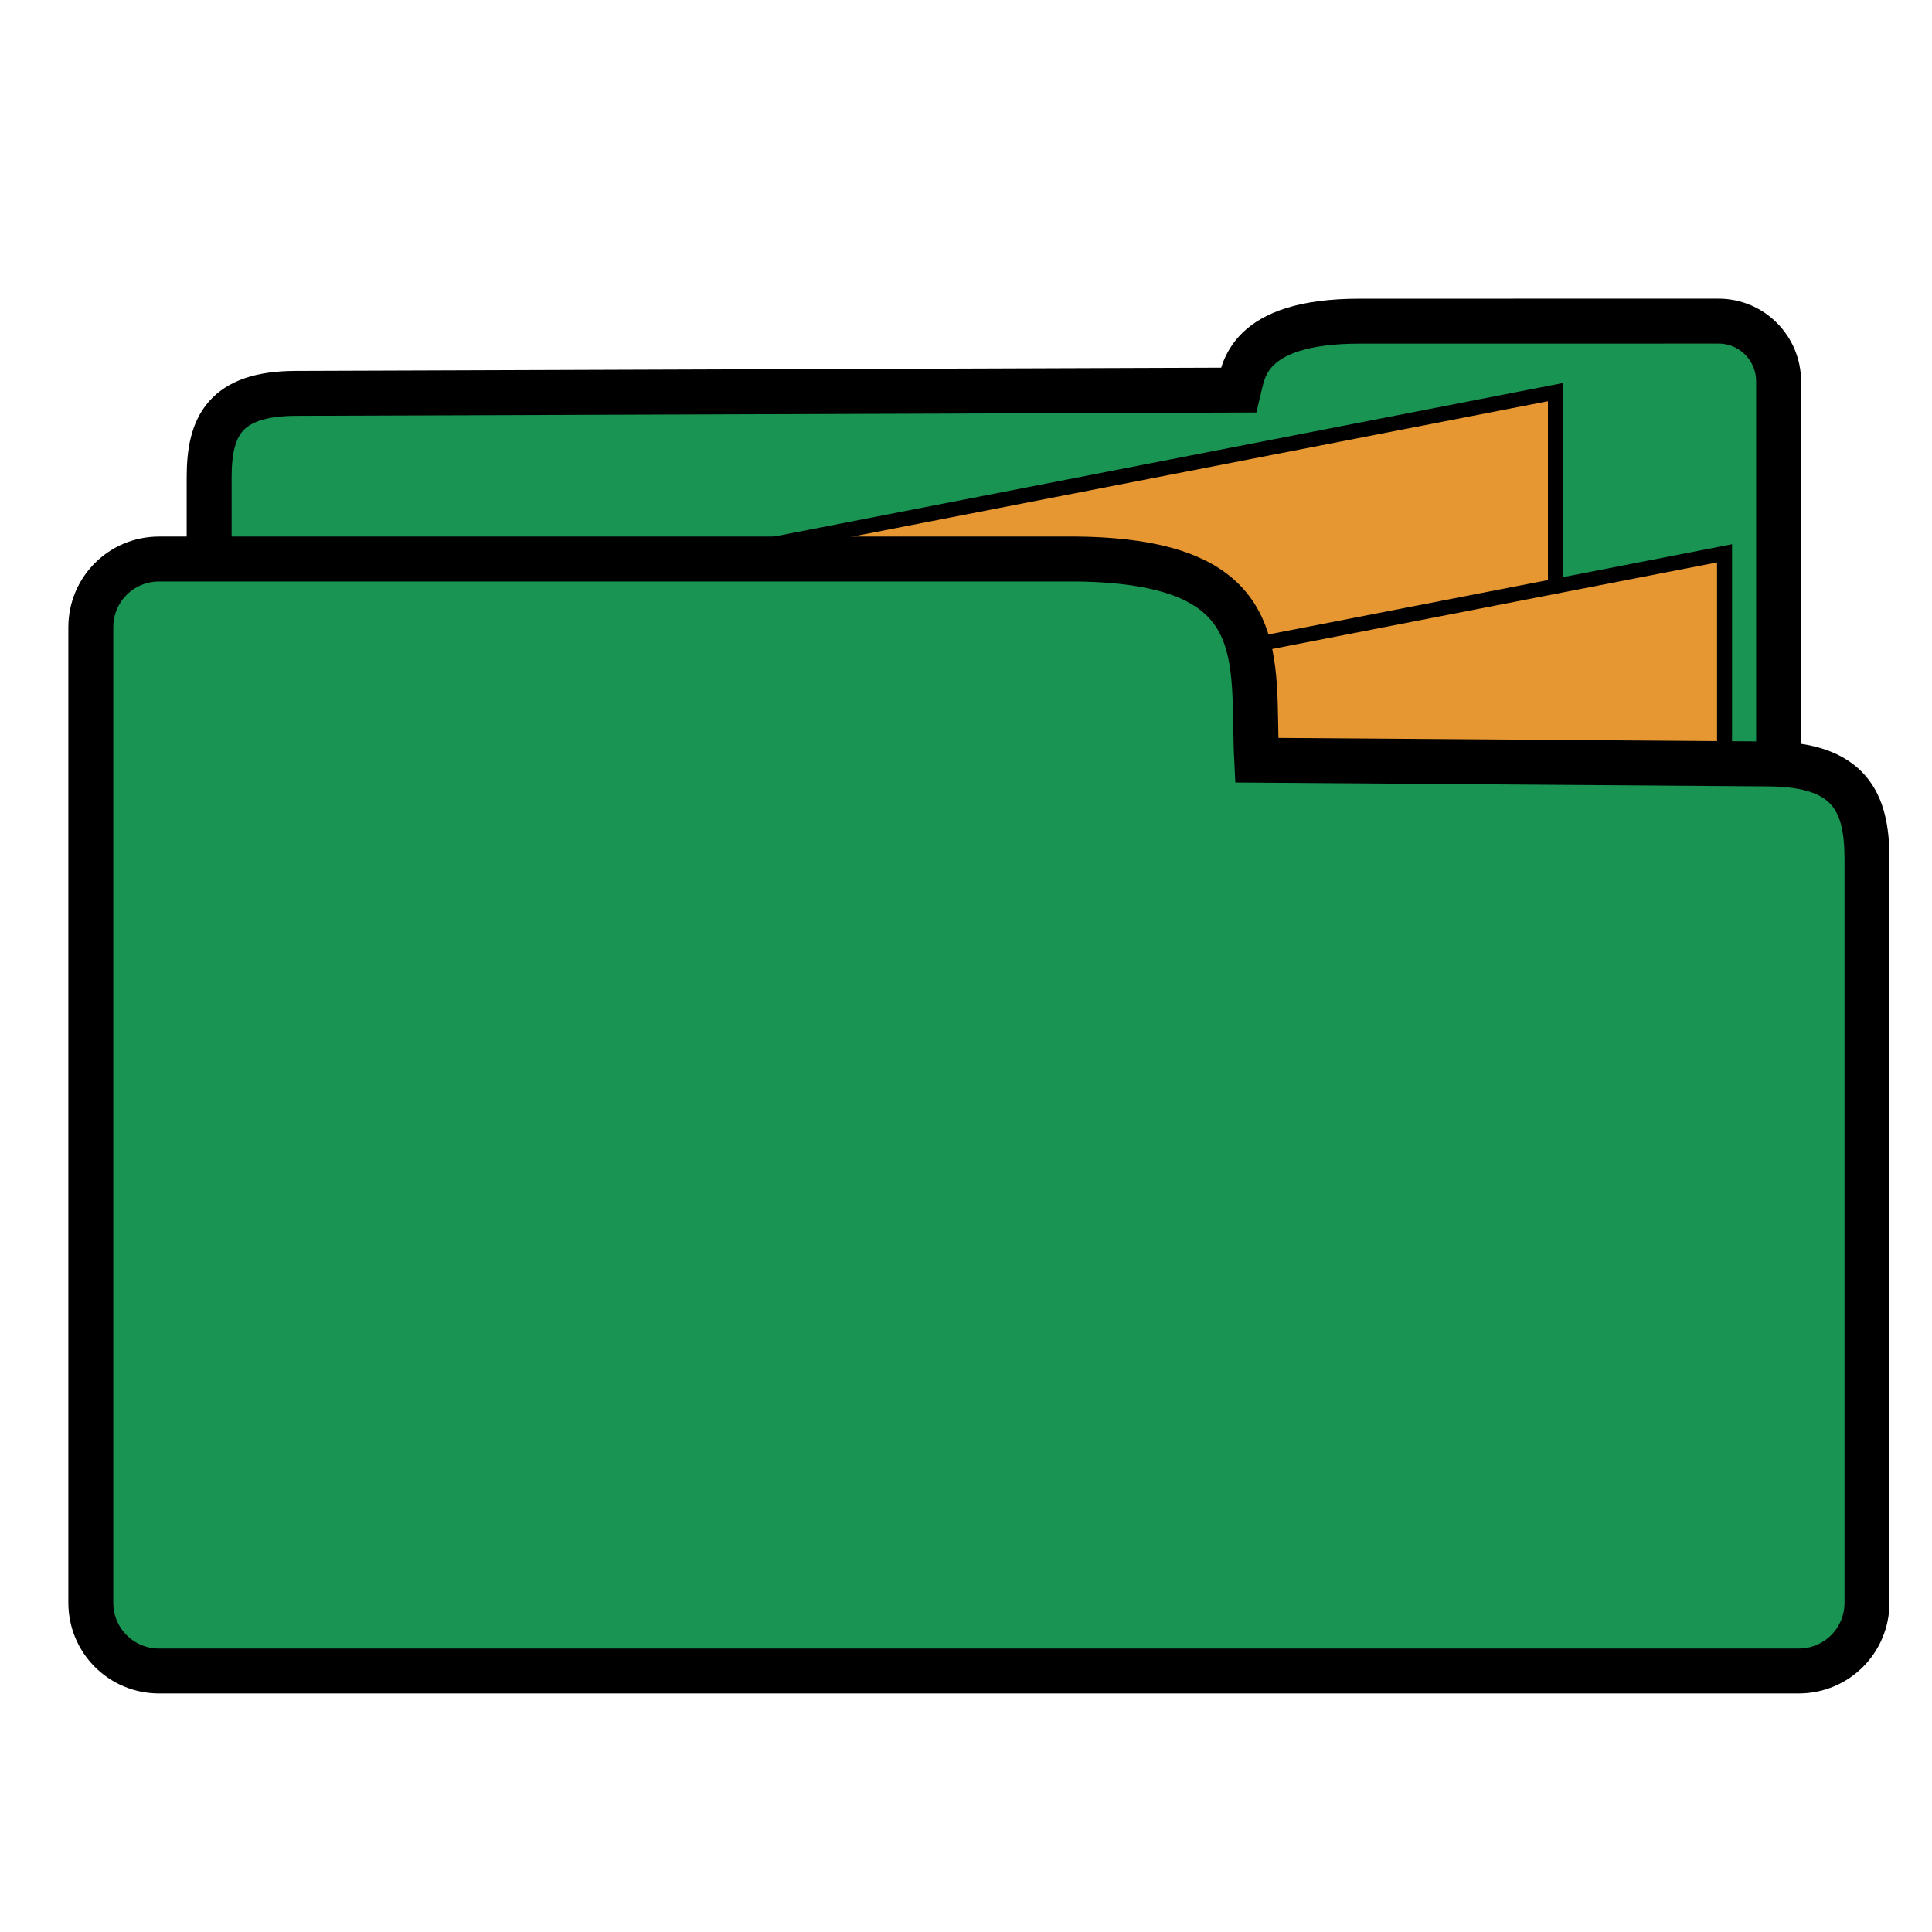
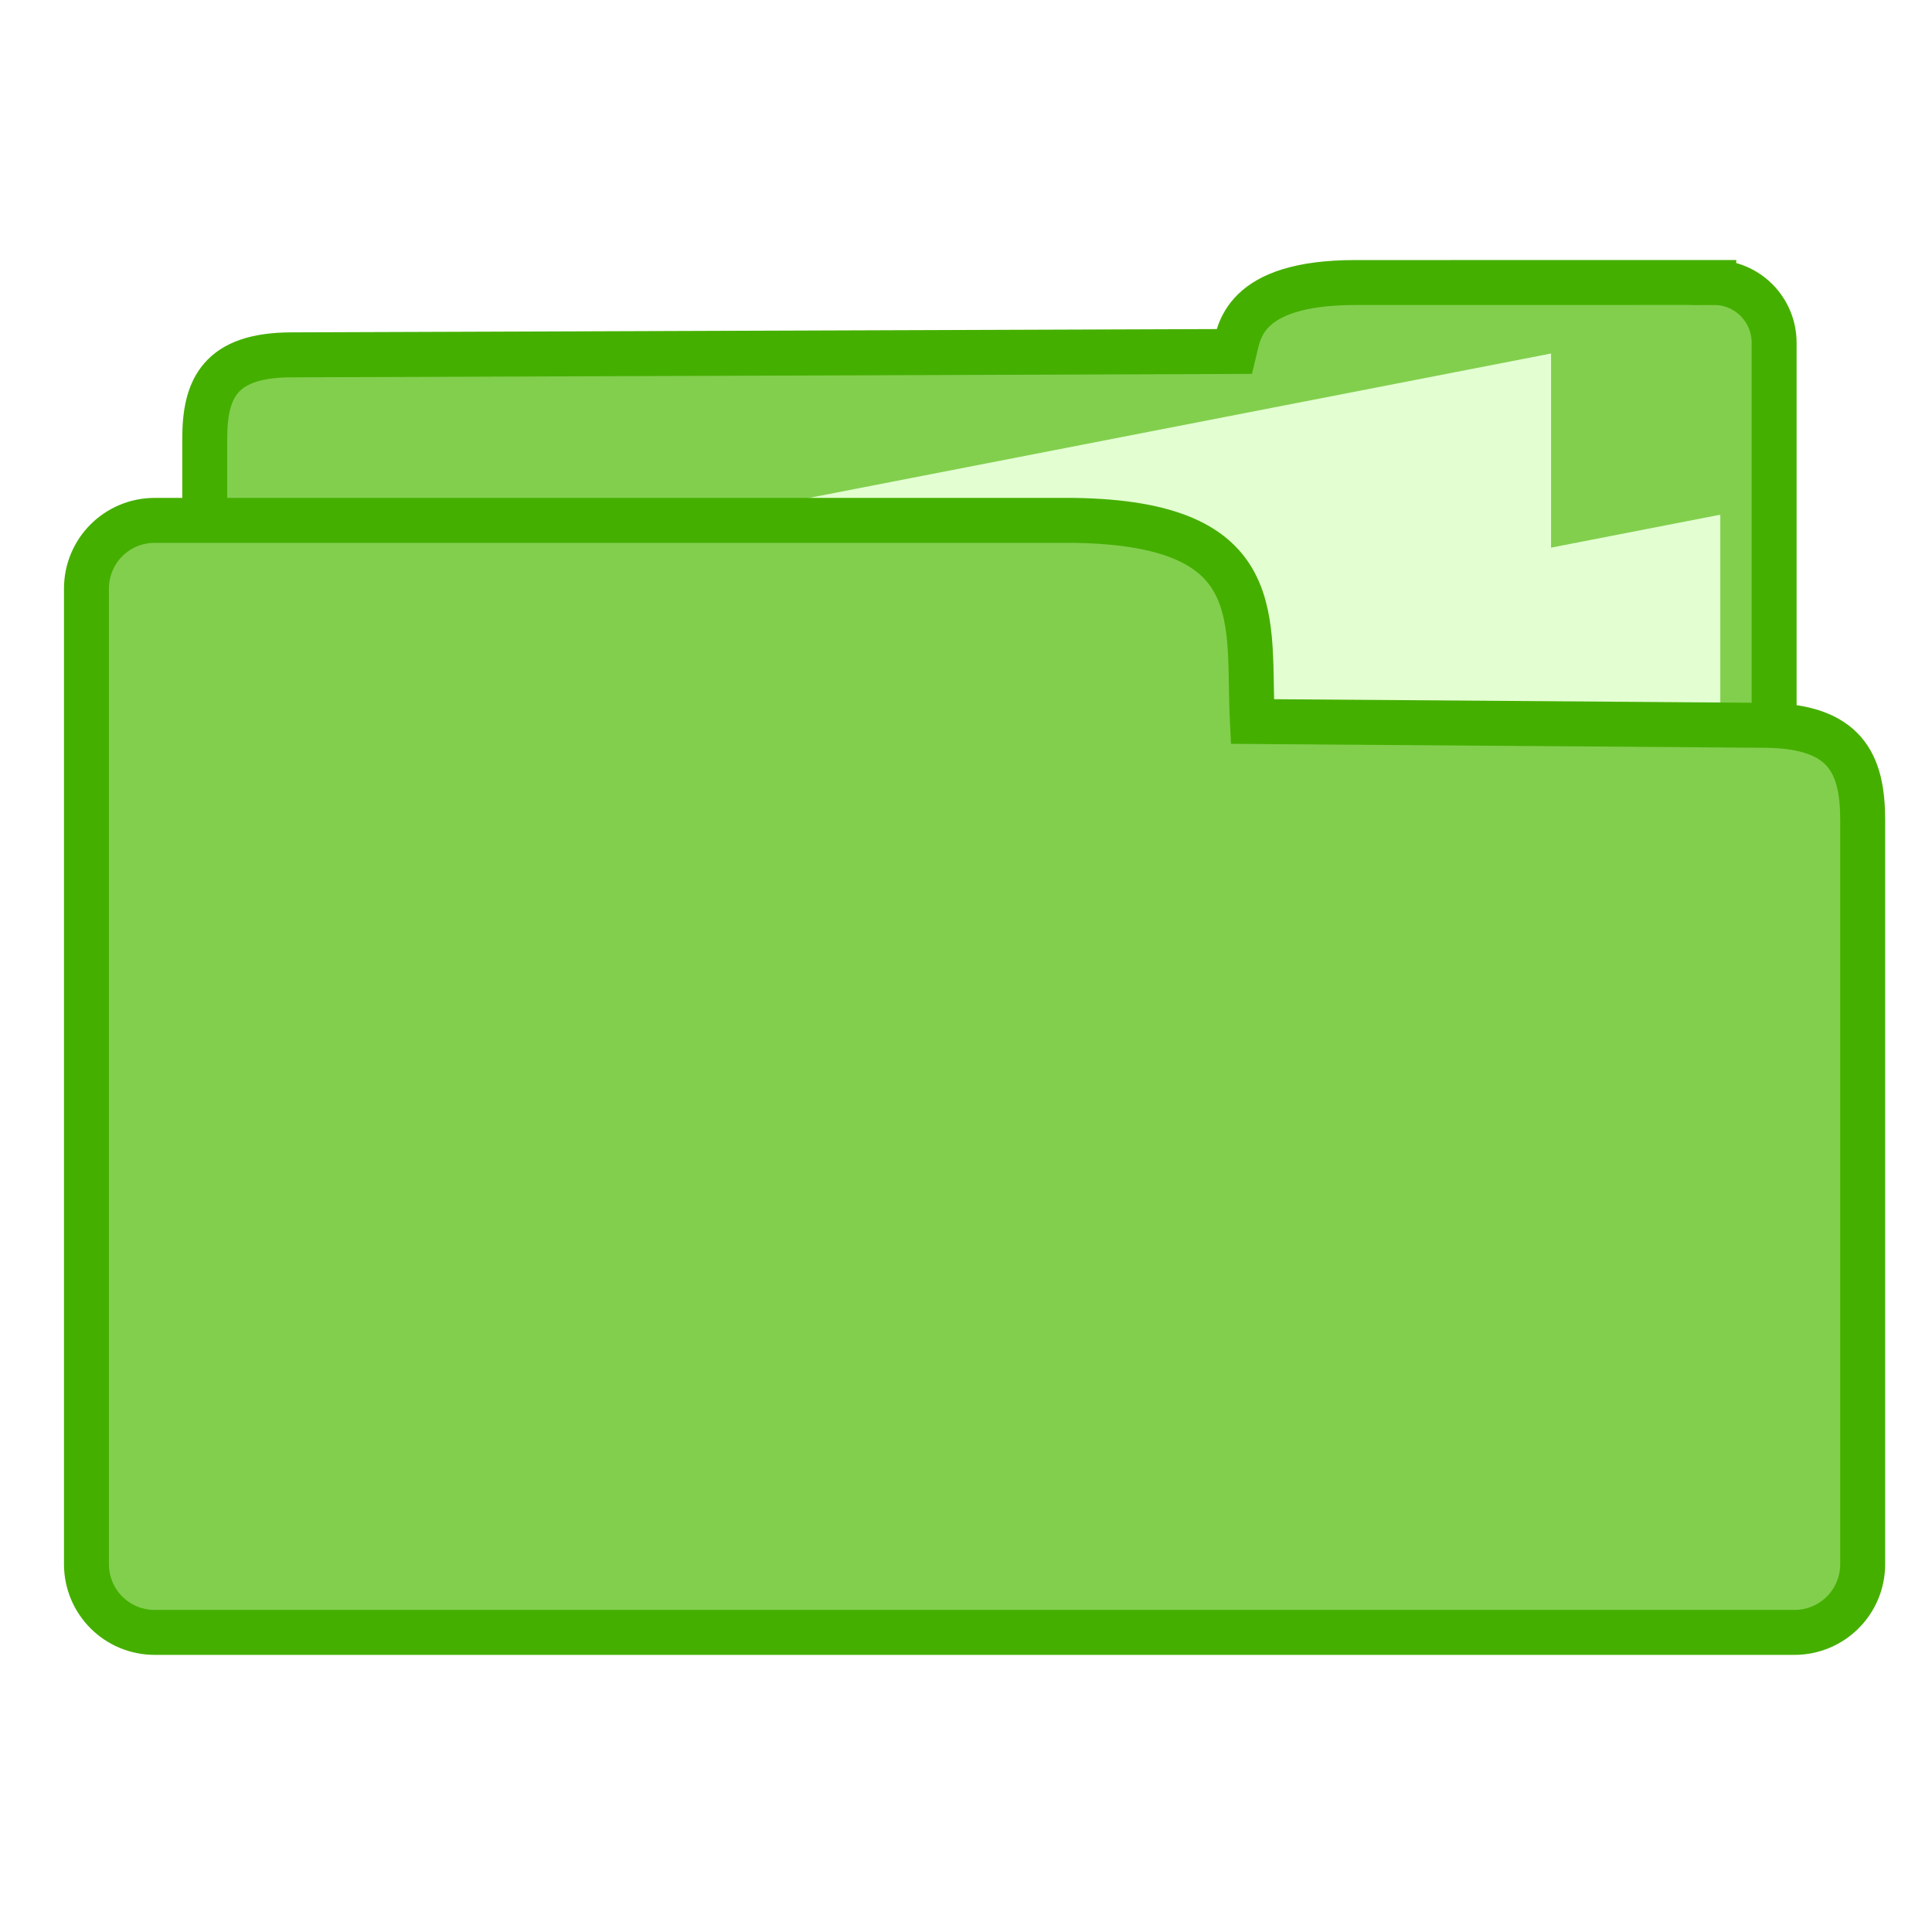
<svg xmlns="http://www.w3.org/2000/svg" width="256" height="256" viewBox="0 0 67.733 67.733" version="1.1" id="svg18205">
  <defs id="defs18199" />
  <g id="layer1" transform="translate(0,-229.2666)">
-     <g id="g4789" transform="matrix(5.251805,0,0,5.251805,230.9595,217.3646)">
-       <path id="rect4636-6-5" d="m -32.508,4.41 -2.393,2.89e-4 c -0.758,9.1e-5 -0.777,0.338 -0.807,0.46 l -6.297,0.022 c -0.474,0.002 -0.576,0.223 -0.576,0.56 v 4.388 c 0,0.223 0.18,0.403 0.403,0.403 h 9.671 c 0.223,0 0.403,-0.18 0.403,-0.403 V 4.813 c 0,-0.223 -0.18,-0.404 -0.403,-0.403 z" style="opacity:1;fill:#199453;fill-opacity:1;fill-rule:nonzero;stroke:#000000;stroke-width:0.3;stroke-linecap:round;stroke-linejoin:miter;stroke-miterlimit:4;stroke-dasharray:none;stroke-dashoffset:0;stroke-opacity:1;paint-order:fill markers stroke" />
-       <path id="path4708-3" d="m -40.034,6.137 6.44,-1.253 -10e-7,4.178 -6.092,-0.07 z" style="fill:#e69732;fill-opacity:1;fill-rule:evenodd;stroke:#000000;stroke-width:0.1;stroke-linecap:butt;stroke-linejoin:miter;stroke-miterlimit:4;stroke-dasharray:none;stroke-opacity:1" />
-       <path id="path4708" d="m -38.905,7.213 6.44,-1.253 v 4.178 l -6.092,-0.07 z" style="fill:#e69732;fill-opacity:1;fill-rule:evenodd;stroke:#000000;stroke-width:0.1;stroke-linecap:butt;stroke-linejoin:miter;stroke-miterlimit:4;stroke-dasharray:none;stroke-opacity:1" />
-       <path id="rect4636-7" d="m -42.915,5.998 h 6.131 c 1.325,0.018 1.162,0.671 1.196,1.343 l 3.422,0.025 c 0.536,0.004 0.652,0.253 0.652,0.633 v 4.966 c 0,0.253 -0.203,0.456 -0.456,0.456 h -10.945 c -0.253,0 -0.456,-0.203 -0.456,-0.456 V 6.454 c 0,-0.253 0.203,-0.456 0.456,-0.456 z" style="opacity:1;fill:#199453;fill-opacity:1;fill-rule:nonzero;stroke:#000000;stroke-width:0.3;stroke-linecap:round;stroke-linejoin:miter;stroke-miterlimit:4;stroke-dasharray:none;stroke-dashoffset:0;stroke-opacity:1;paint-order:fill markers stroke" />
-     </g>
+     <path style="opacity:1;fill:#82cf4e;fill-opacity:1;fill-rule:nonzero;stroke:#45af00;stroke-width:1.576;stroke-linecap:round;stroke-linejoin:miter;stroke-miterlimit:4;stroke-dasharray:none;stroke-dashoffset:0;stroke-opacity:1;paint-order:fill markers stroke" d="m 60.082,239.17 -12.569,0.002 c -3.983,4.8e-4 -4.079,1.776 -4.238,2.417 l -33.071,0.118 c -2.488,0.009 -3.026,1.172 -3.026,2.939 v 23.043 c 0,1.172 0.944,2.116 2.116,2.116 H 60.082 c 1.172,0 2.116,-0.944 2.116,-2.116 v -26.402 c 0,-1.172 -0.944,-2.122 -2.116,-2.116 z" id="rect4636-6-5-3" />
+     <path style="fill:#e3ffd2;fill-opacity:1;fill-rule:evenodd;stroke:none;stroke-width:0.525;stroke-linecap:butt;stroke-linejoin:miter;stroke-miterlimit:4;stroke-dasharray:0.525, 3.151;stroke-dashoffset:0;stroke-opacity:1" d="m 20.555,248.242 33.823,-6.582 -10e-6,21.939 -31.995,-0.366 z" id="path4708-3-6" />
+     <path style="fill:#e3ffd2;fill-opacity:1;fill-rule:evenodd;stroke:none;stroke-width:0.525;stroke-linecap:butt;stroke-linejoin:miter;stroke-miterlimit:4;stroke-dasharray:0.525, 3.151;stroke-dashoffset:0;stroke-opacity:1" d="m 26.488,253.893 33.823,-6.582 v 21.939 l -31.995,-0.366 z" id="path4708-7" />
+     <path style="opacity:1;fill:#82cf4e;fill-opacity:1;fill-rule:nonzero;stroke:#45af00;stroke-width:1.576;stroke-linecap:round;stroke-linejoin:miter;stroke-miterlimit:4;stroke-dasharray:none;stroke-dashoffset:0;stroke-opacity:1;paint-order:fill markers stroke" d="M 5.426,247.51 H 37.627 c 6.961,0.095 6.101,3.524 6.279,7.052 l 17.972,0.133 c 2.816,0.021 3.425,1.327 3.425,3.326 v 26.08 c 0,1.327 -1.068,2.395 -2.395,2.395 H 5.426 c -1.327,0 -2.395,-1.068 -2.395,-2.395 v -34.196 c 0,-1.327 1.068,-2.395 2.395,-2.395 z" id="rect4636-7-5" />
  </g>
</svg>
